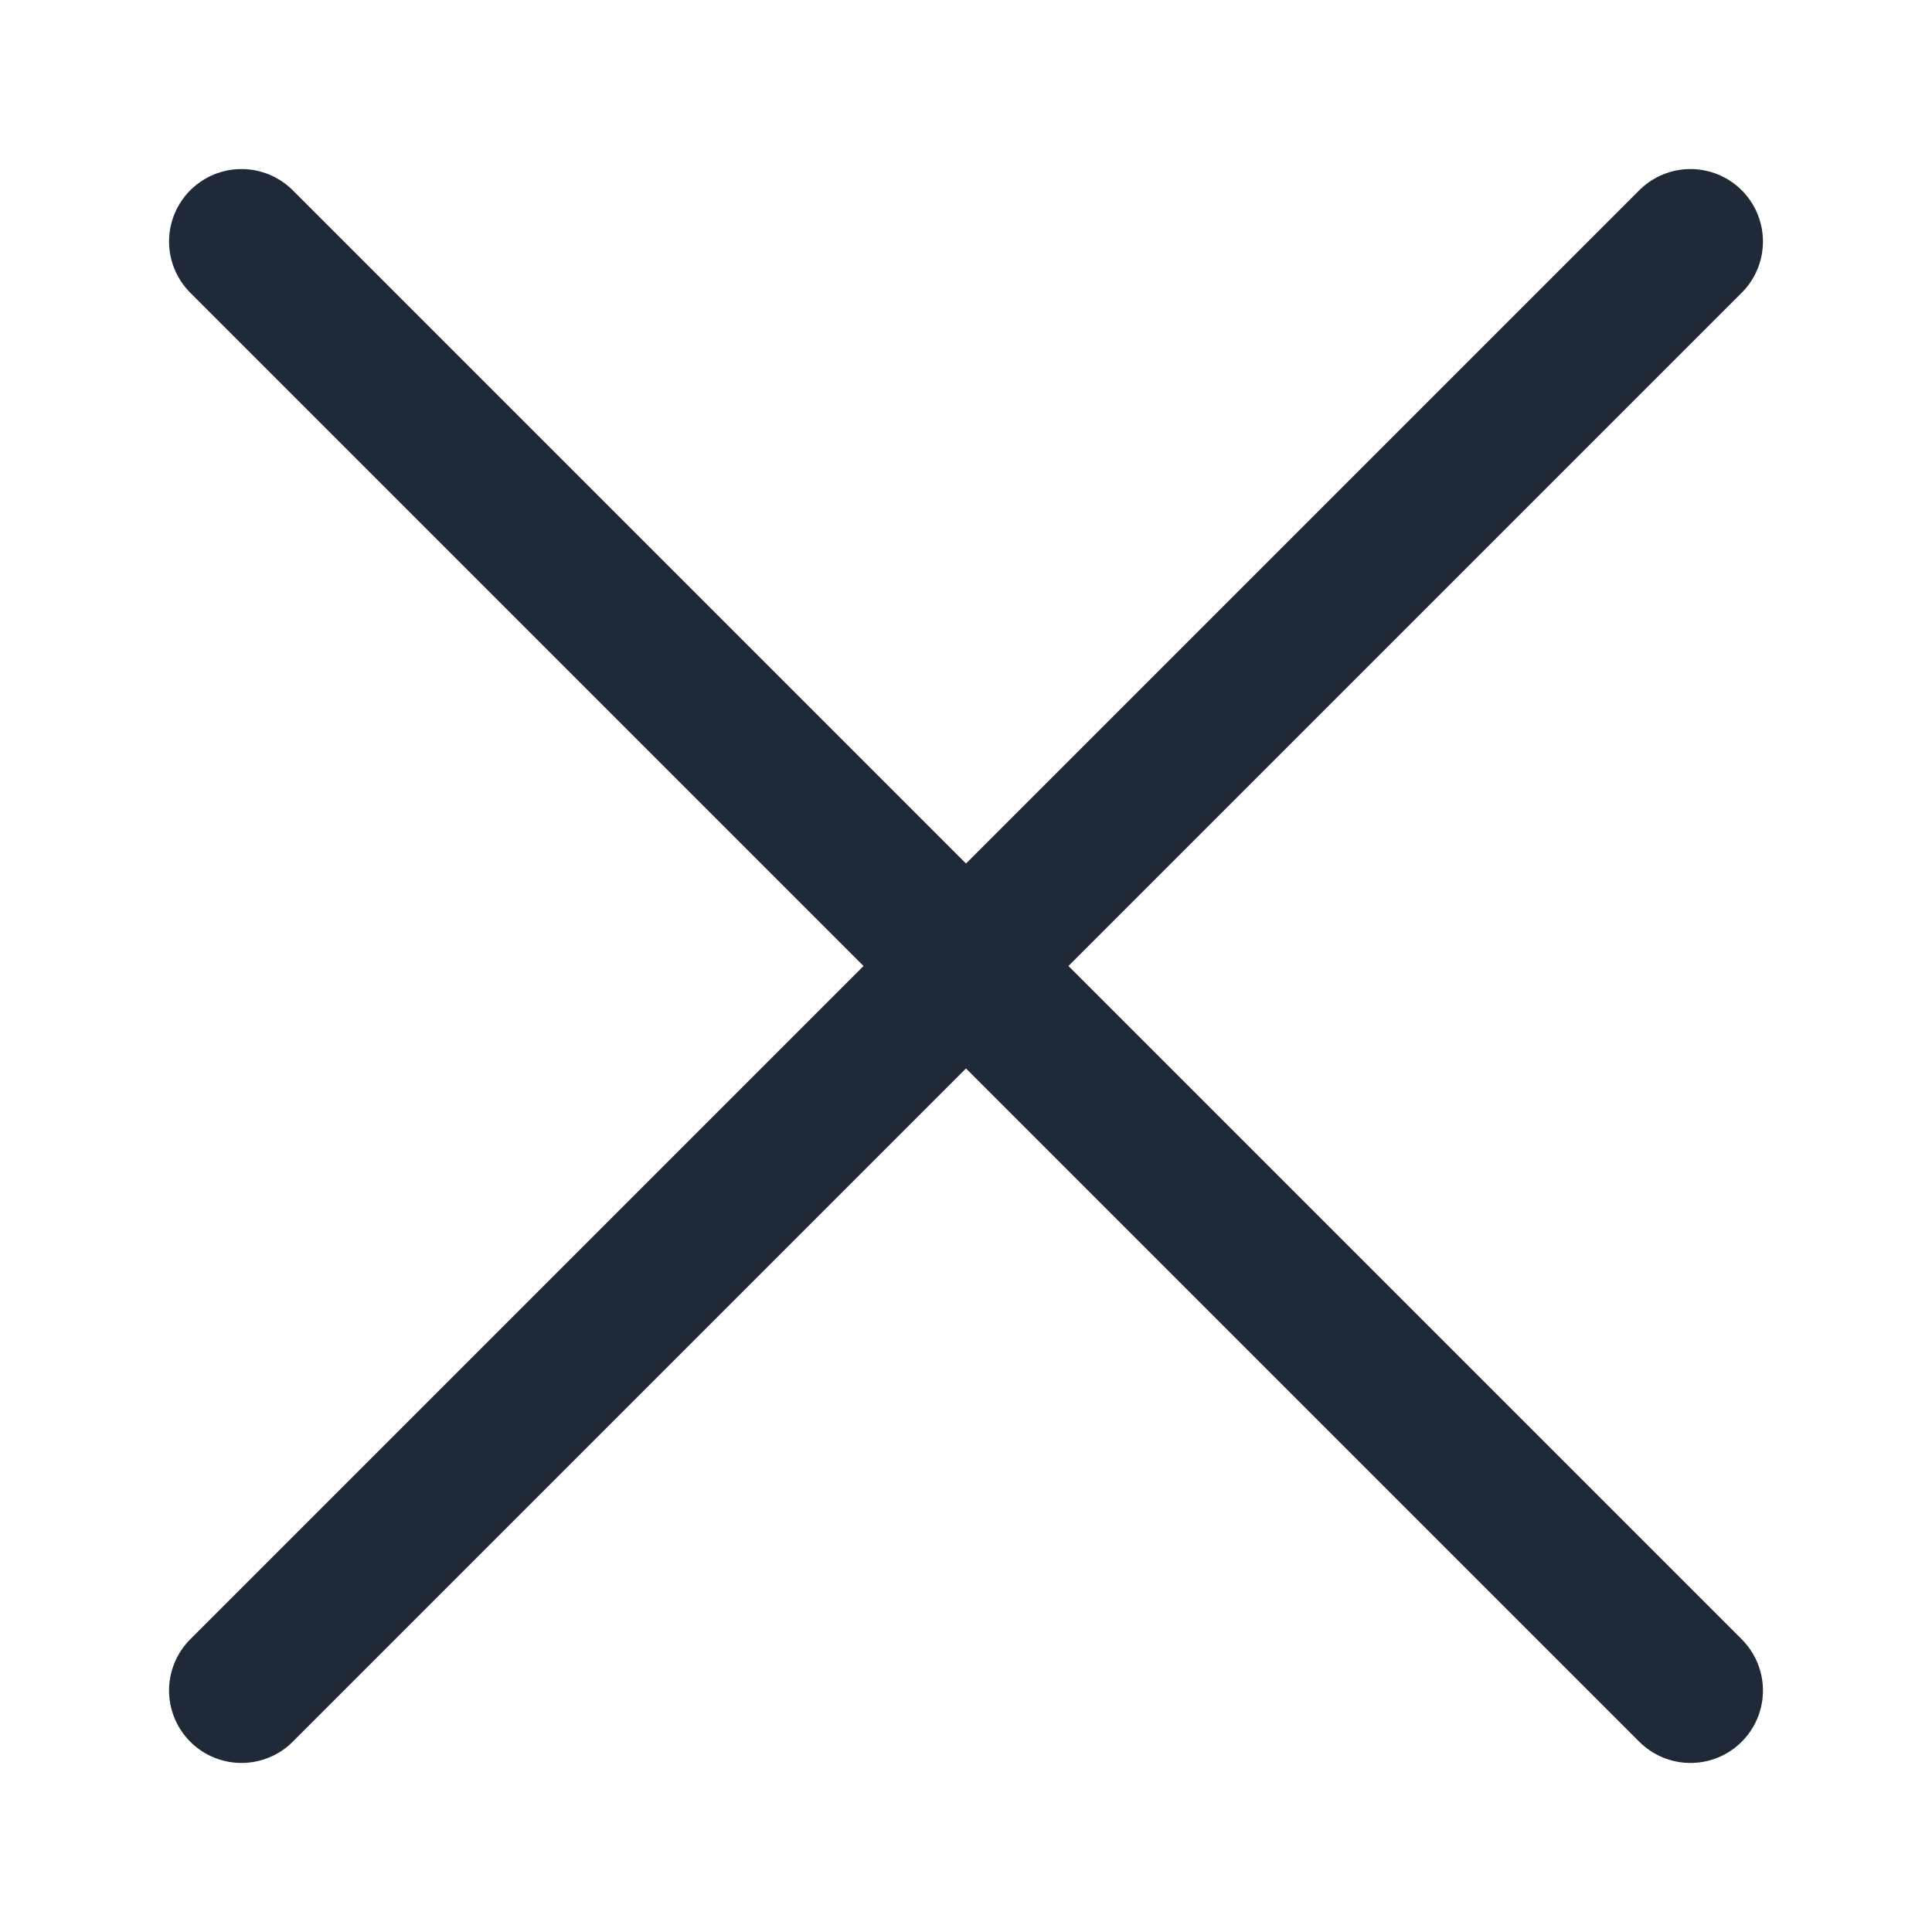
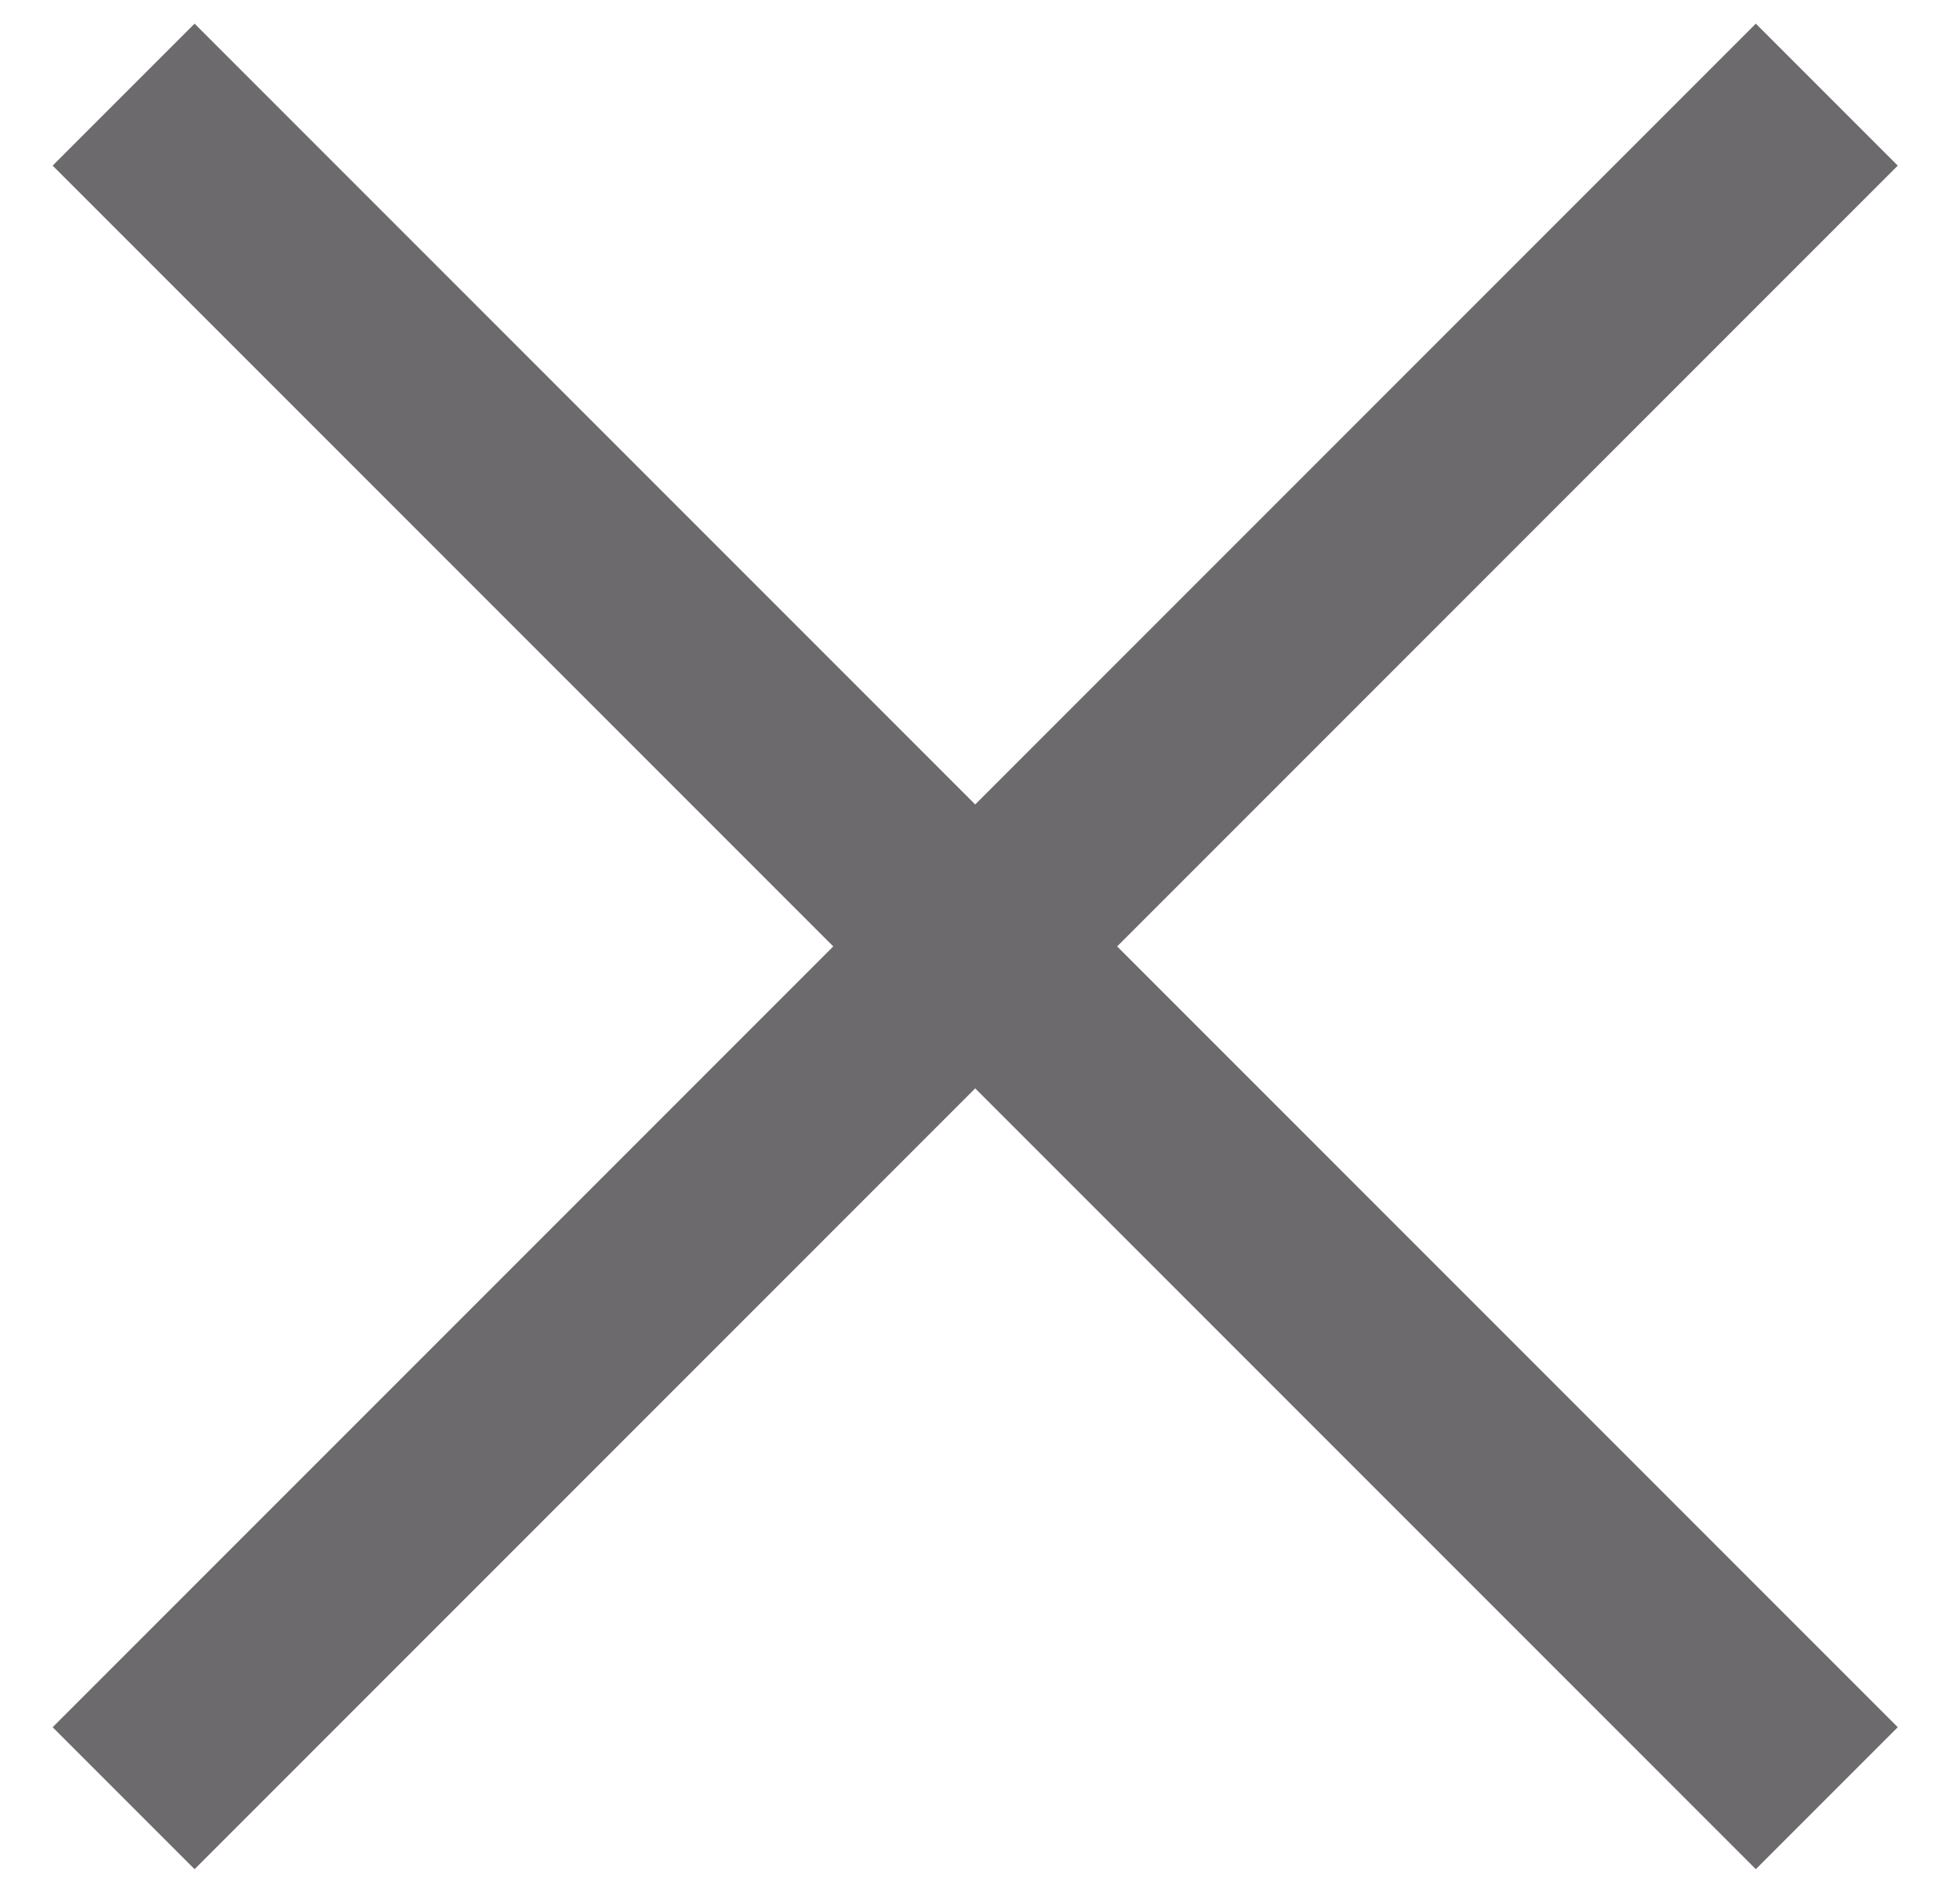
- <svg xmlns="http://www.w3.org/2000/svg" width="20" height="20" viewBox="0 0 20 20" stroke="#1F2937" fill="none">
-   <path d="M2.5 17.5L17.5 2.5M2.5 2.5L17.5 17.5" stroke-width="1.5" stroke-linecap="round" stroke-linejoin="round" />
+ <svg xmlns="http://www.w3.org/2000/svg" width="29" height="28" viewBox="0 0 29 28" fill="none">
+   <path d="M2.879 27.65L0.779 25.55L12.329 14L0.779 2.45L2.879 0.35L14.429 11.9L25.979 0.35L28.079 2.45L16.529 14L28.079 25.55L25.979 27.65L14.429 16.1L2.879 27.65Z" fill="#6C6A6C" />
</svg>
